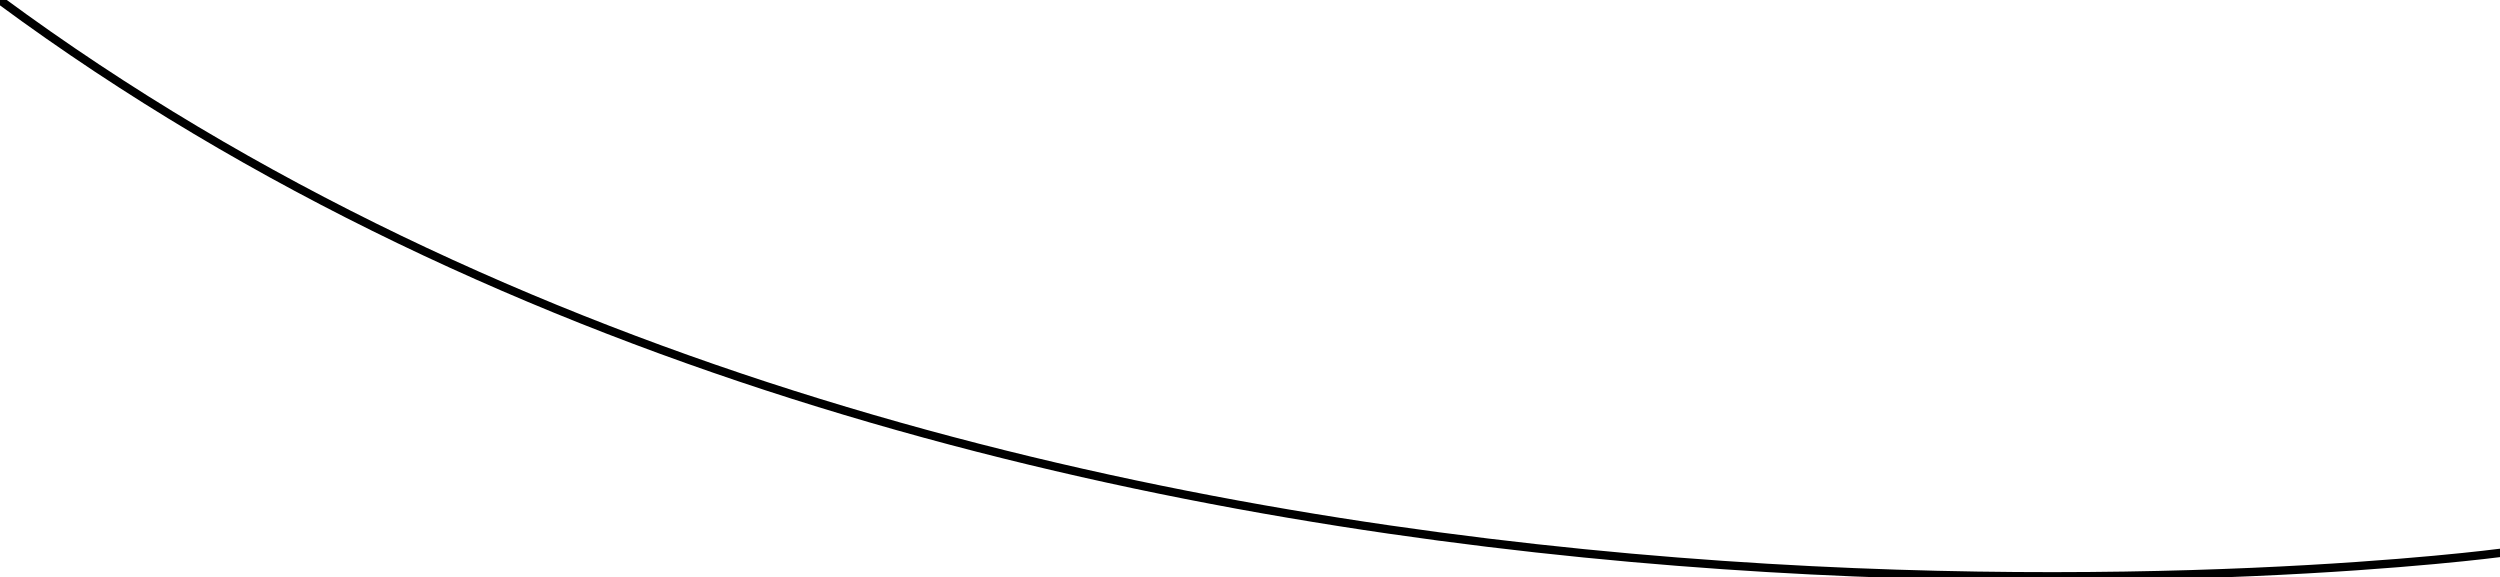
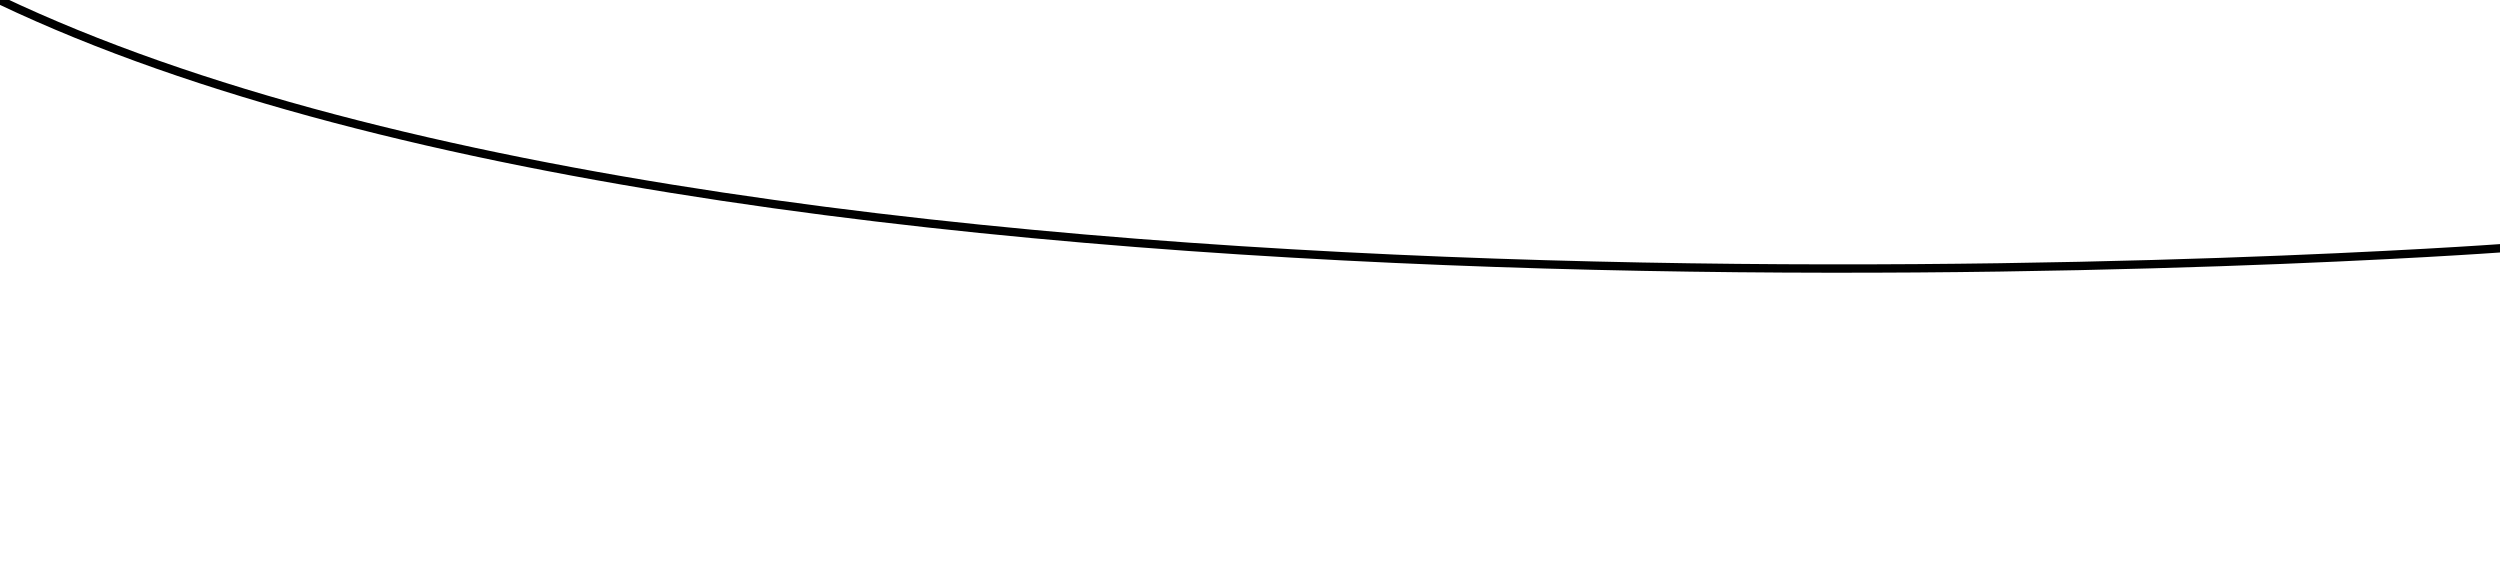
<svg xmlns="http://www.w3.org/2000/svg" width="2391.781" height="551.882" id="svg2" version="1.1">
  <defs id="defs4" />
  <g id="layer1" transform="translate(-22.5625,-34.8125)">
-     <path style="fill:none;stroke:#000000;stroke-width:8;stroke-linecap:round;stroke-linejoin:round;stroke-opacity:1;stroke-miterlimit:4;stroke-dasharray:none" d="M 22.857,35.219 C 994.286,752.362 2414.286,563.791 2414.286,563.791" id="path2989" />
+     <path style="fill:none;stroke:#000000;stroke-width:8;stroke-linecap:round;stroke-linejoin:round;stroke-miterlimit:4;stroke-opacity:1;stroke-dasharray:none" d="M 22.857,35.219 C 774.286,392.362 2414.286,272.362 2414.286,272.362" id="path2989" />
  </g>
</svg>
